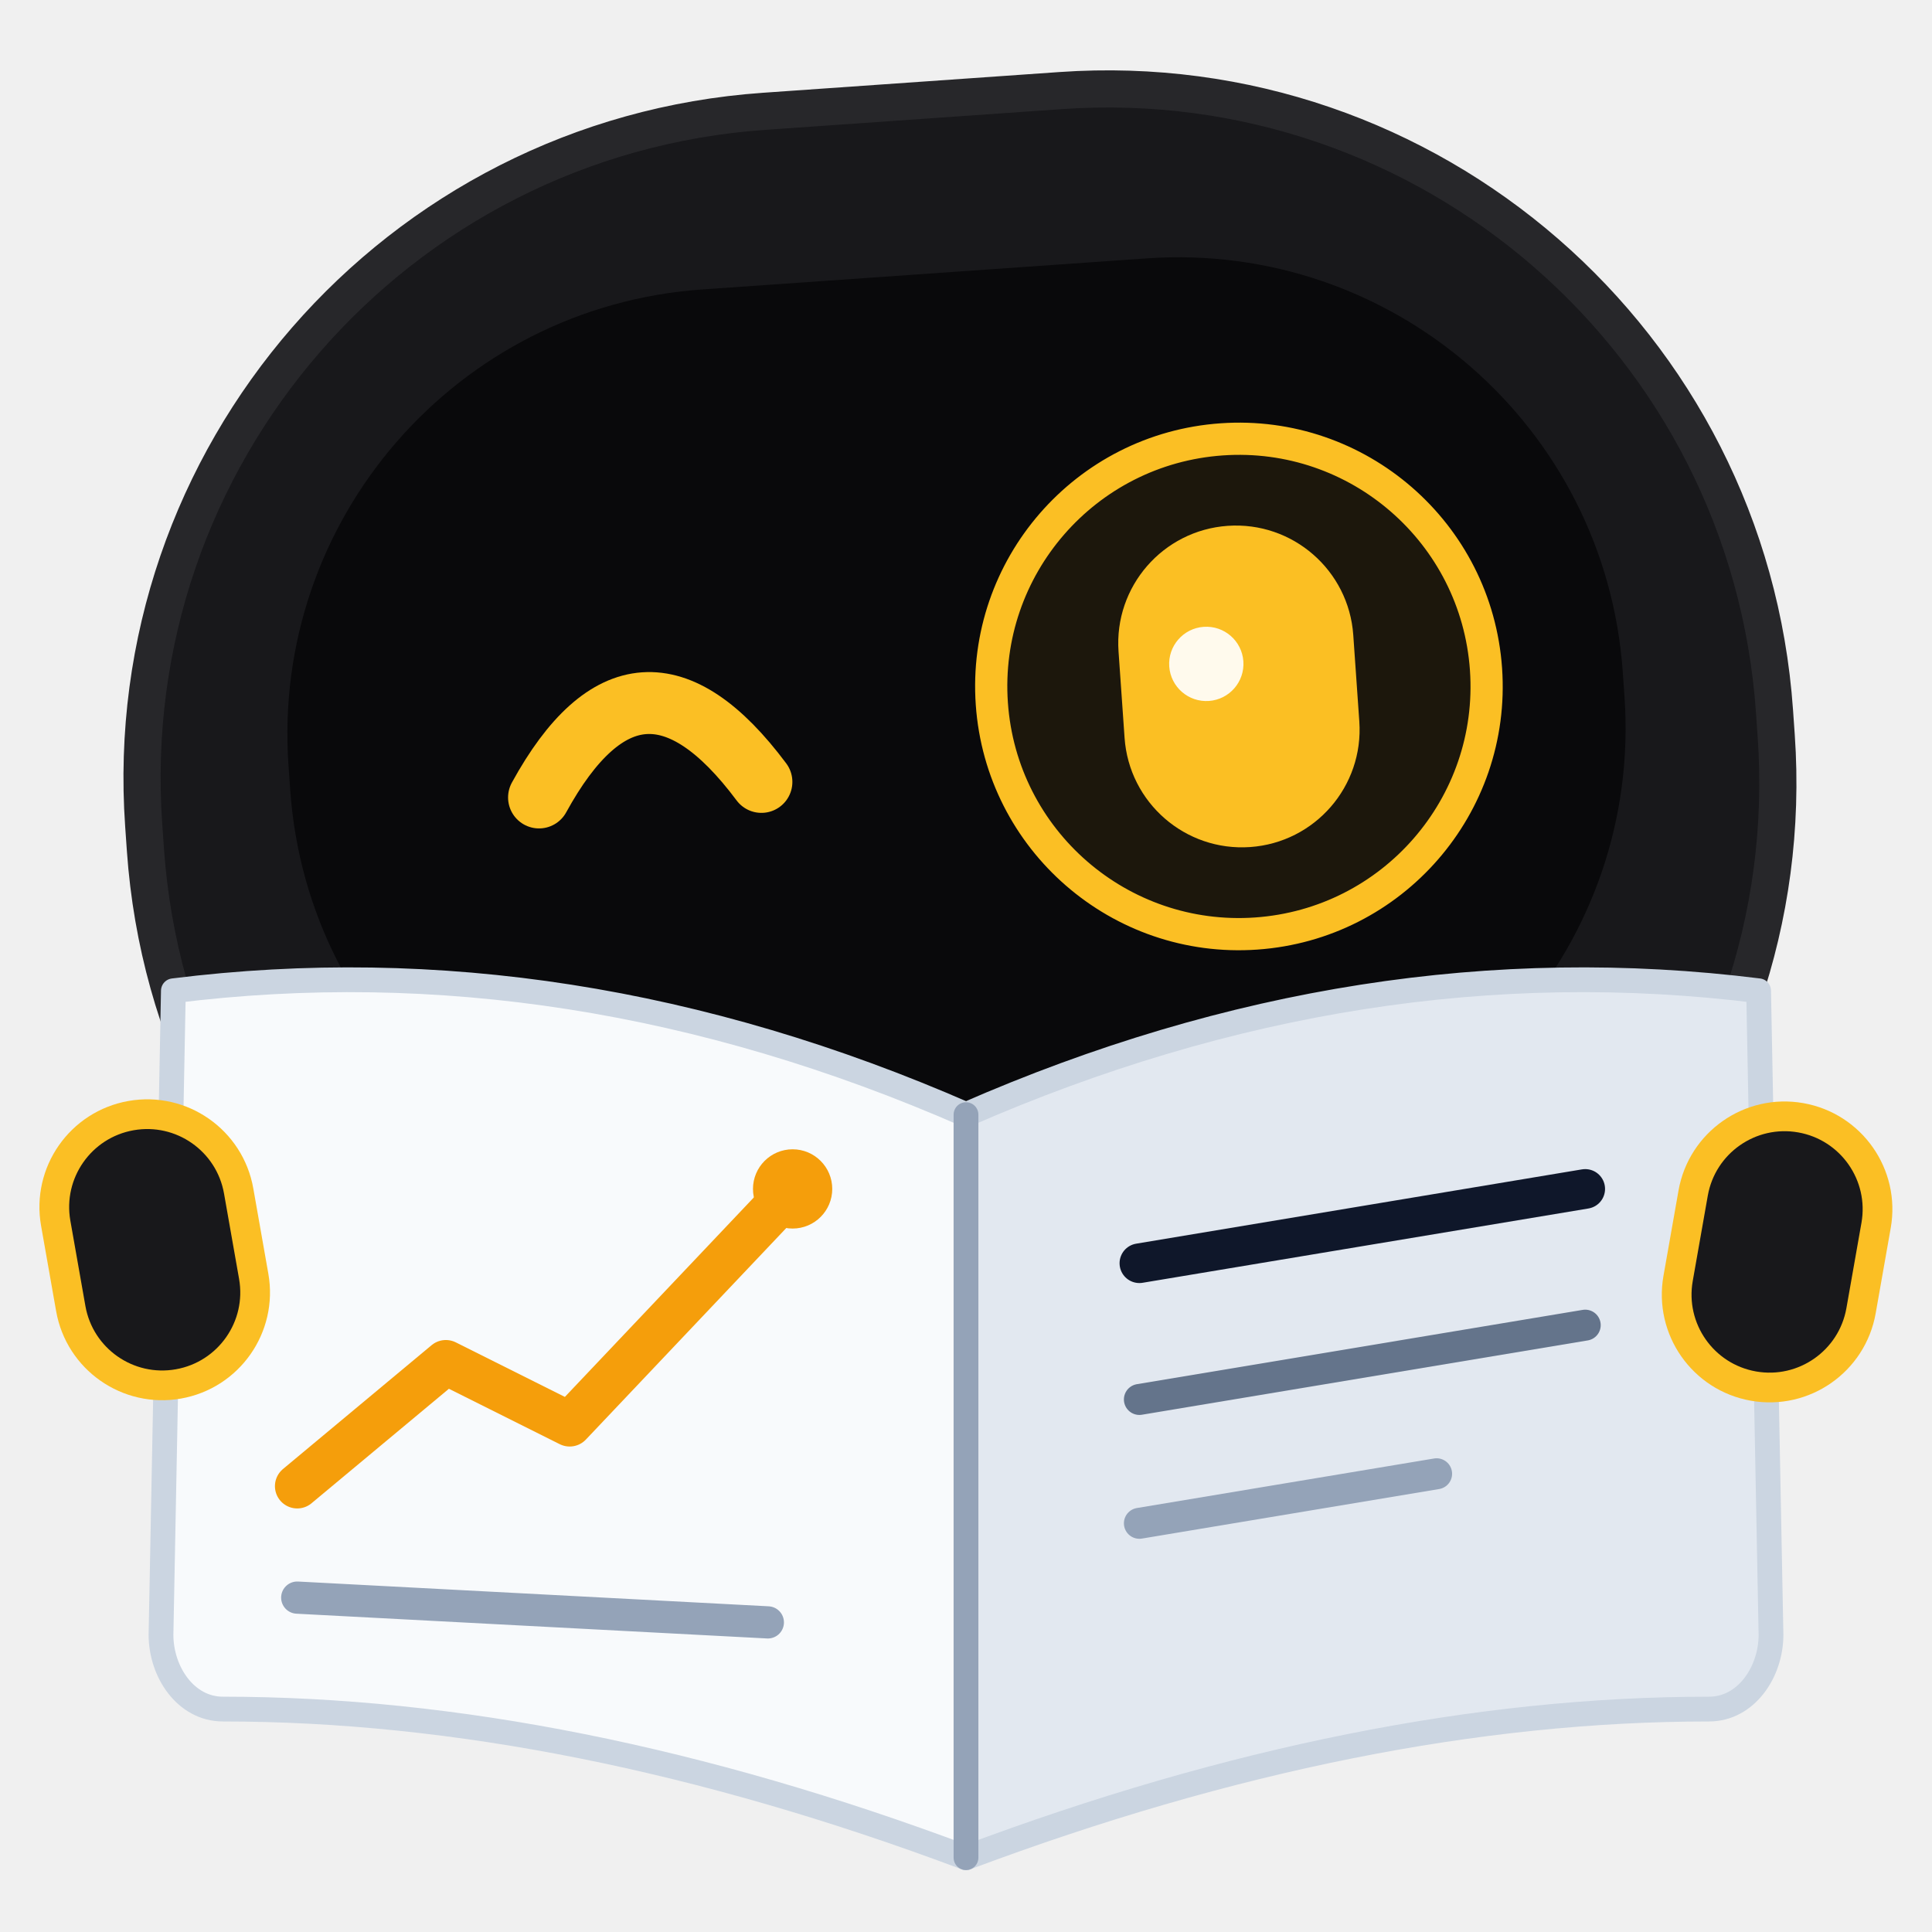
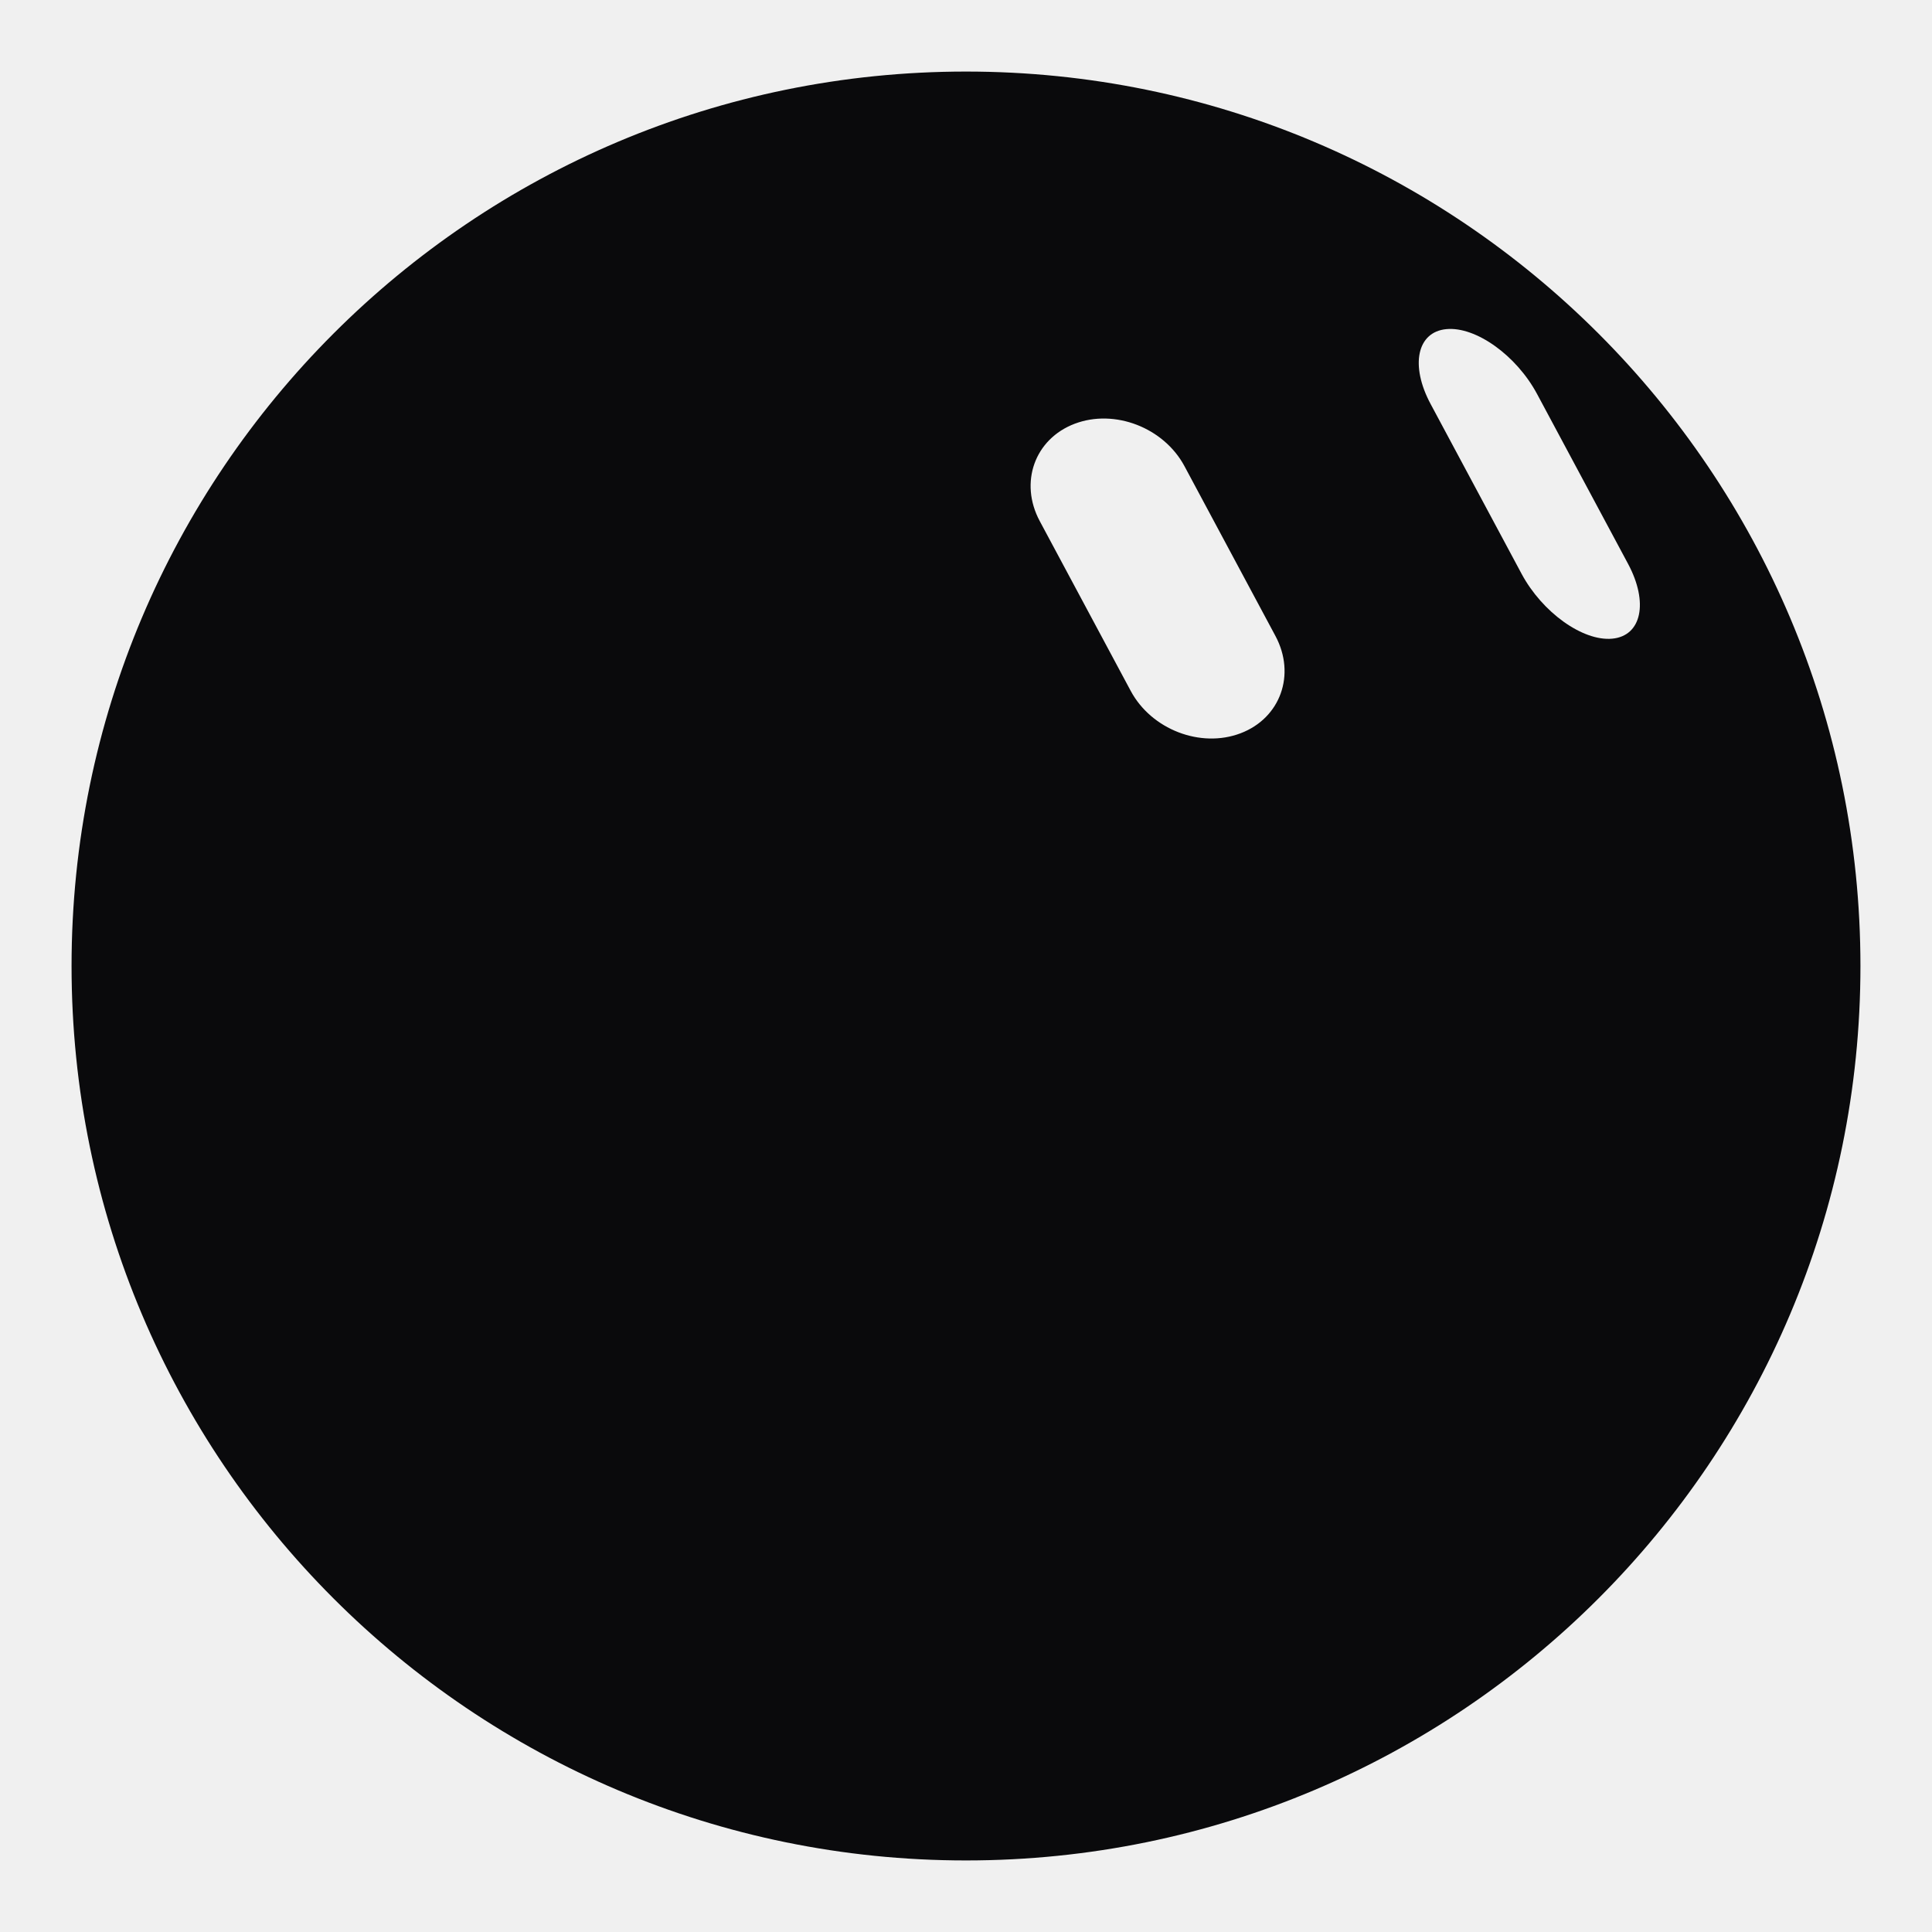
- <svg xmlns="http://www.w3.org/2000/svg" viewBox="22 18 156 156" role="img" aria-label="FinBot">
-   <g transform="rotate(-4 100 88)">
-     <rect x="34" y="26" width="132" height="110" rx="54" fill="#18181b" stroke="#27272a" stroke-width="3" />
-     <rect x="46" y="40" width="108" height="74" rx="36" fill="#09090b" />
-     <g transform="translate(75, 76)">
-       <path d="M -9 4 Q 0 -10 9 4" fill="none" stroke="#fbbf24" stroke-width="5" stroke-linecap="round" />
+ <svg xmlns="http://www.w3.org/2000/svg" viewBox="-108 -108 216 216">
+   <style>.corps{fill:#0a0a0c}@media (prefers-color-scheme:dark){.corps{fill:#f9f9f9}}</style>
+   <mask id="yeux">
+     <circle r="100" fill="#fff" />
+     <g fill="#000">
+       <path d="M-9.3 -11.3A9.3 9.3 0 0 1 0 -20.6L0 -20.6A9.3 9.3 0 0 1 9.3 -11.3L9.3 11.3A9.3 9.3 0 0 1 0 20.6L0 20.6A9.3 9.3 0 0 1 -9.3 11.3Z" transform="matrix(0.87,-0.33,0.45,0.84,21.42,-43.32)" />
+       <path d="M-9.3 -11.3A9.3 9.3 0 0 1 0 -20.6L0 -20.6A9.3 9.3 0 0 1 9.3 -11.3L9.3 11.3A9.3 9.3 0 0 1 0 20.6L0 20.6A9.3 9.3 0 0 1 -9.3 11.3Z" transform="matrix(0.64,-0.06,0.45,0.84,62.98,-53.9)" />
    </g>
-     <g transform="translate(123, 75)">
-       <rect x="-9.5" y="-13" width="19" height="26" rx="9.5" fill="#fbbf24" />
-       <circle cx="-2.5" cy="-2" r="3" fill="#ffffff" />
-       <circle cx="0" cy="0" r="20" fill="#fbbf24" fill-opacity="0.08" stroke="#fbbf24" stroke-width="2.6" />
-     </g>
-   </g>
-   <g transform="translate(0, -6)">
-     <path d="M 36 104 Q 68 100 100 114 L 100 174 Q 68 162 40 162 C 37 162 35 159 35 156 Z" fill="#f8fafc" stroke="#cbd5e1" stroke-width="2" stroke-linejoin="round" />
-     <path d="M 164 104 Q 132 100 100 114 L 100 174 Q 132 162 160 162 C 163 162 165 159 165 156 Z" fill="#e2e8f0" stroke="#cbd5e1" stroke-width="2" stroke-linejoin="round" />
-     <line x1="100" y1="114" x2="100" y2="174" stroke="#94a3b8" stroke-width="2" stroke-linecap="round" />
-     <polyline points="46,144 58,134 68,139 86,120" fill="none" stroke="#f59e0b" stroke-width="3.6" stroke-linecap="round" stroke-linejoin="round" />
-     <circle cx="86" cy="120" r="3.2" fill="#f59e0b" />
-     <line x1="46" y1="153" x2="84" y2="155" stroke="#94a3b8" stroke-width="2.6" stroke-linecap="round" />
-     <line x1="114" y1="126" x2="150" y2="120" stroke="#0f172a" stroke-width="3.2" stroke-linecap="round" />
-     <line x1="114" y1="137" x2="150" y2="131" stroke="#64748b" stroke-width="2.5" stroke-linecap="round" />
-     <line x1="114" y1="147" x2="138" y2="143" stroke="#94a3b8" stroke-width="2.5" stroke-linecap="round" />
-     <rect x="27" y="114" width="15" height="22" rx="7.5" transform="rotate(-10 34 125)" fill="#18181b" stroke="#fbbf24" stroke-width="2.4" />
-     <rect x="158" y="114" width="15" height="22" rx="7.5" transform="rotate(10 165 125)" fill="#18181b" stroke="#fbbf24" stroke-width="2.4" />
-   </g>
+   </mask>
+   <rect x="-108" y="-108" width="216" height="216" class="corps" mask="url(#yeux)" />
</svg>
